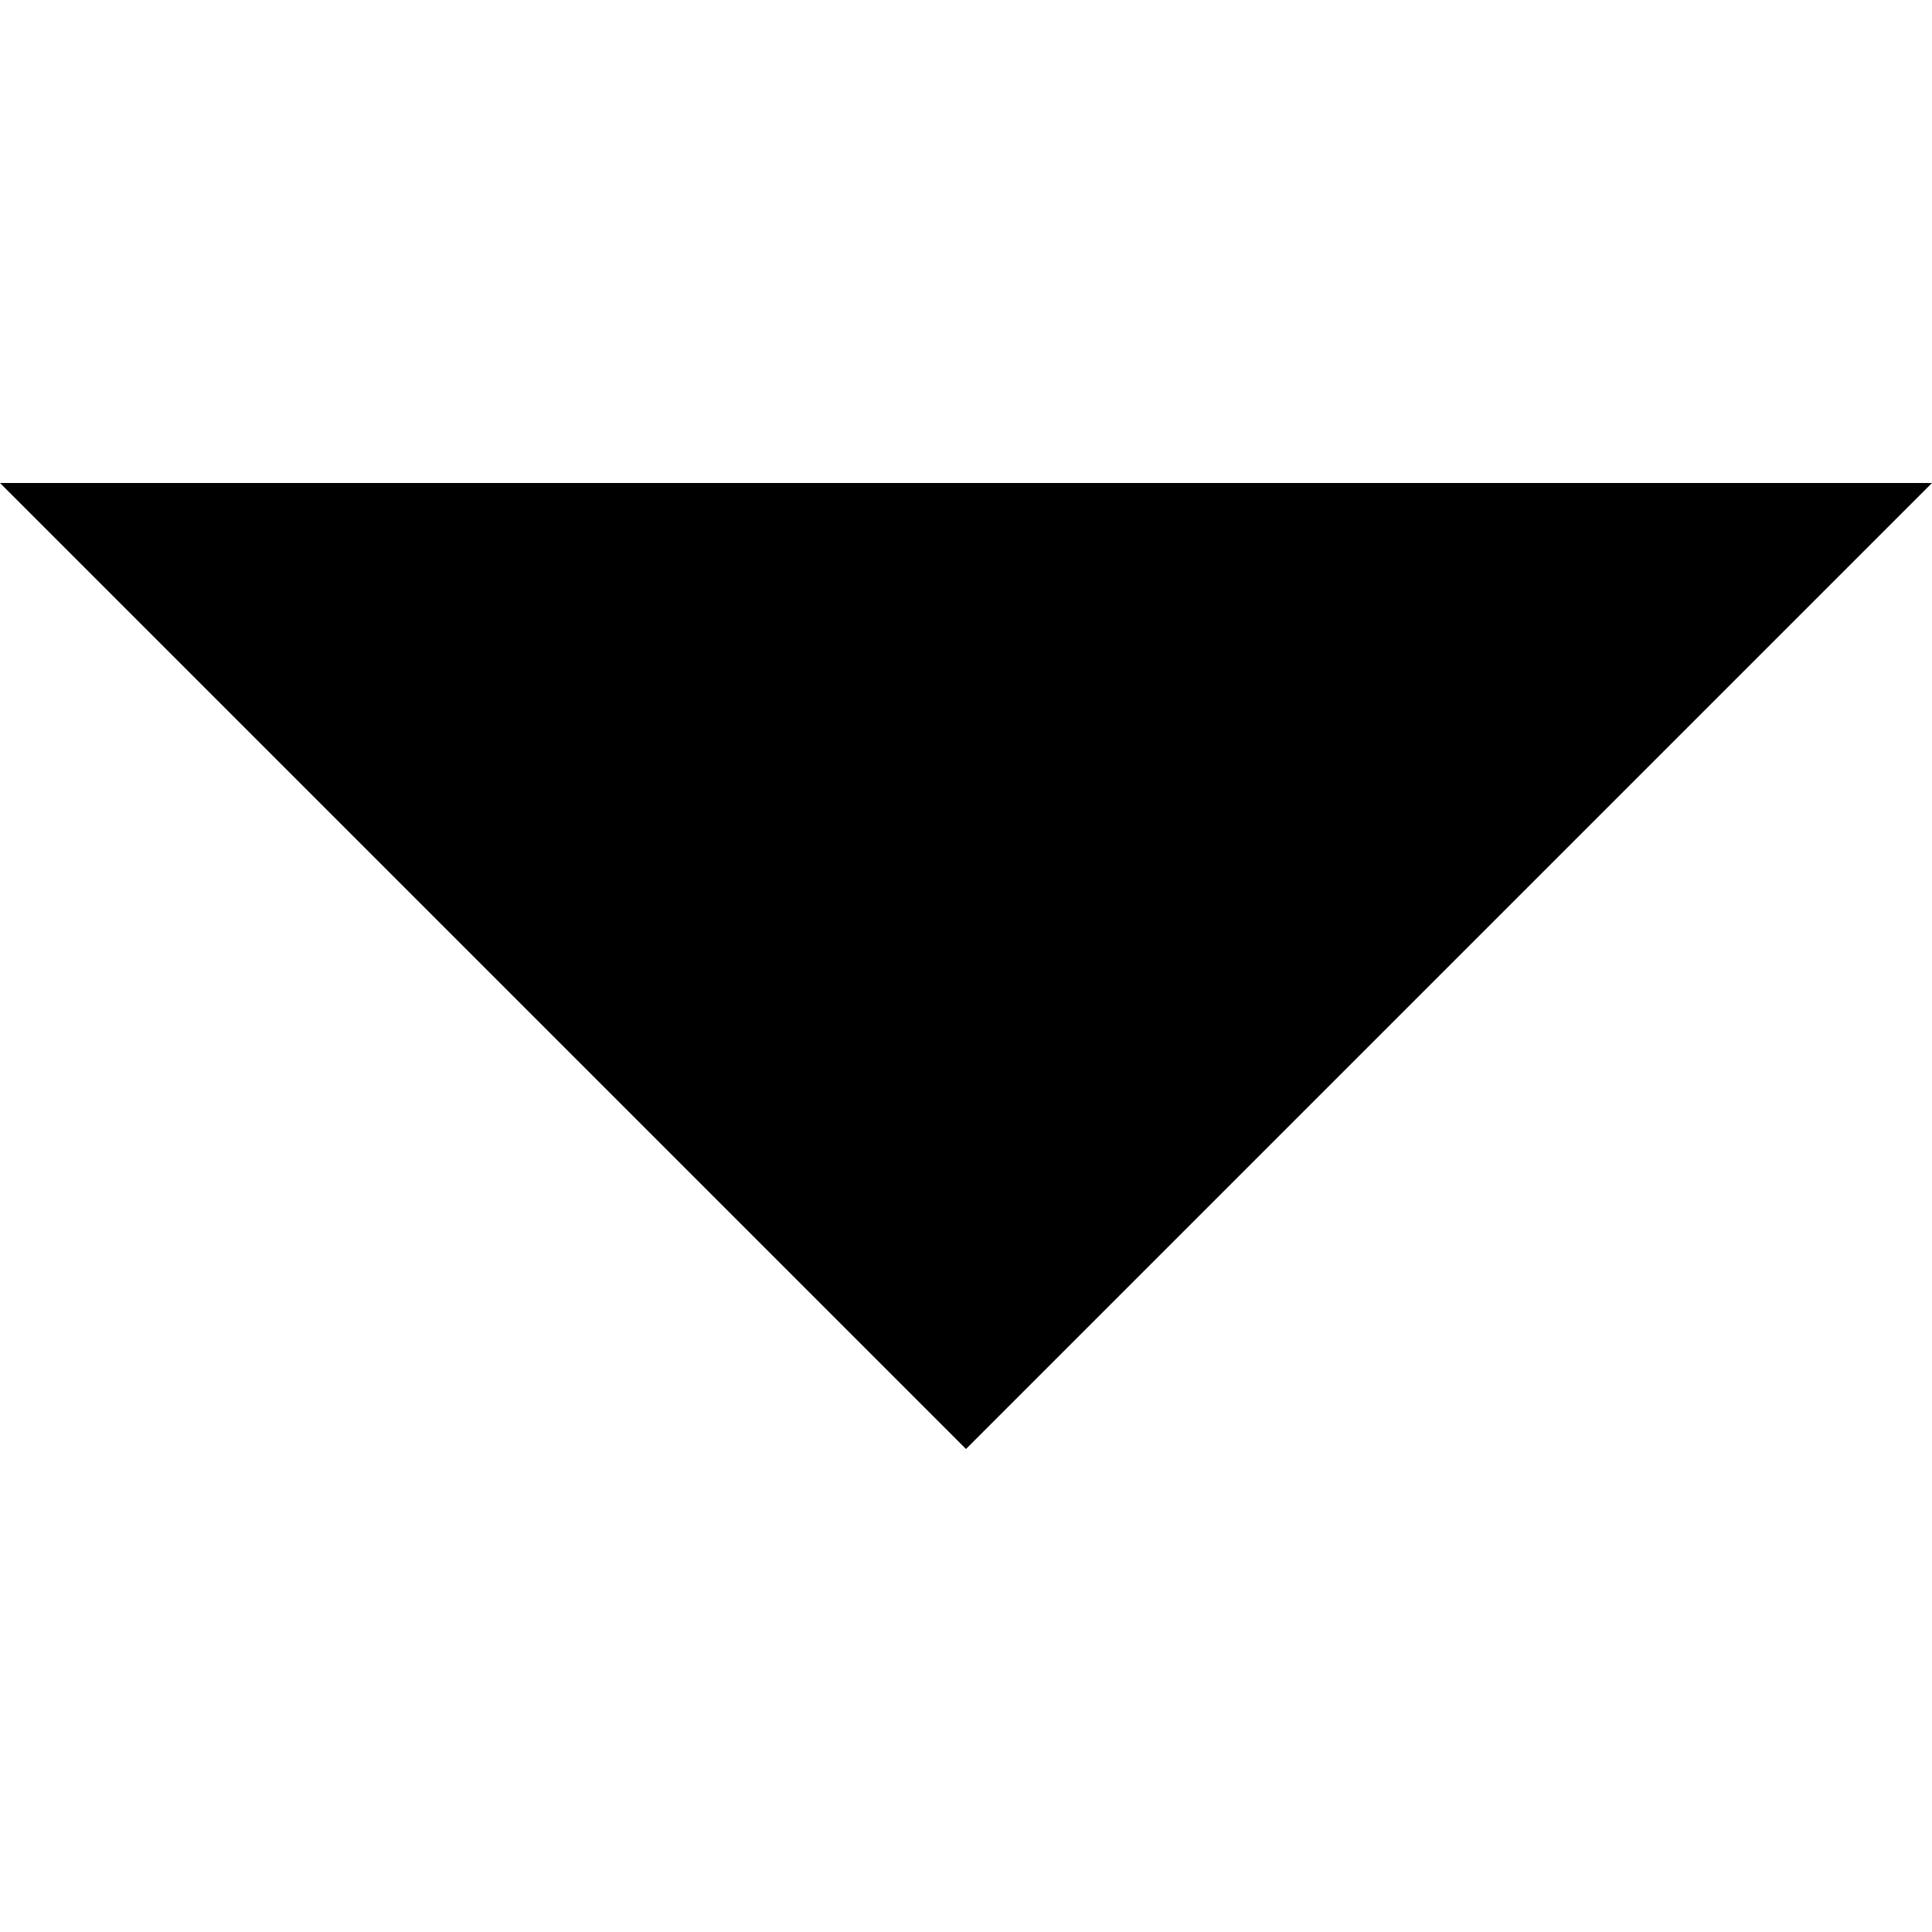
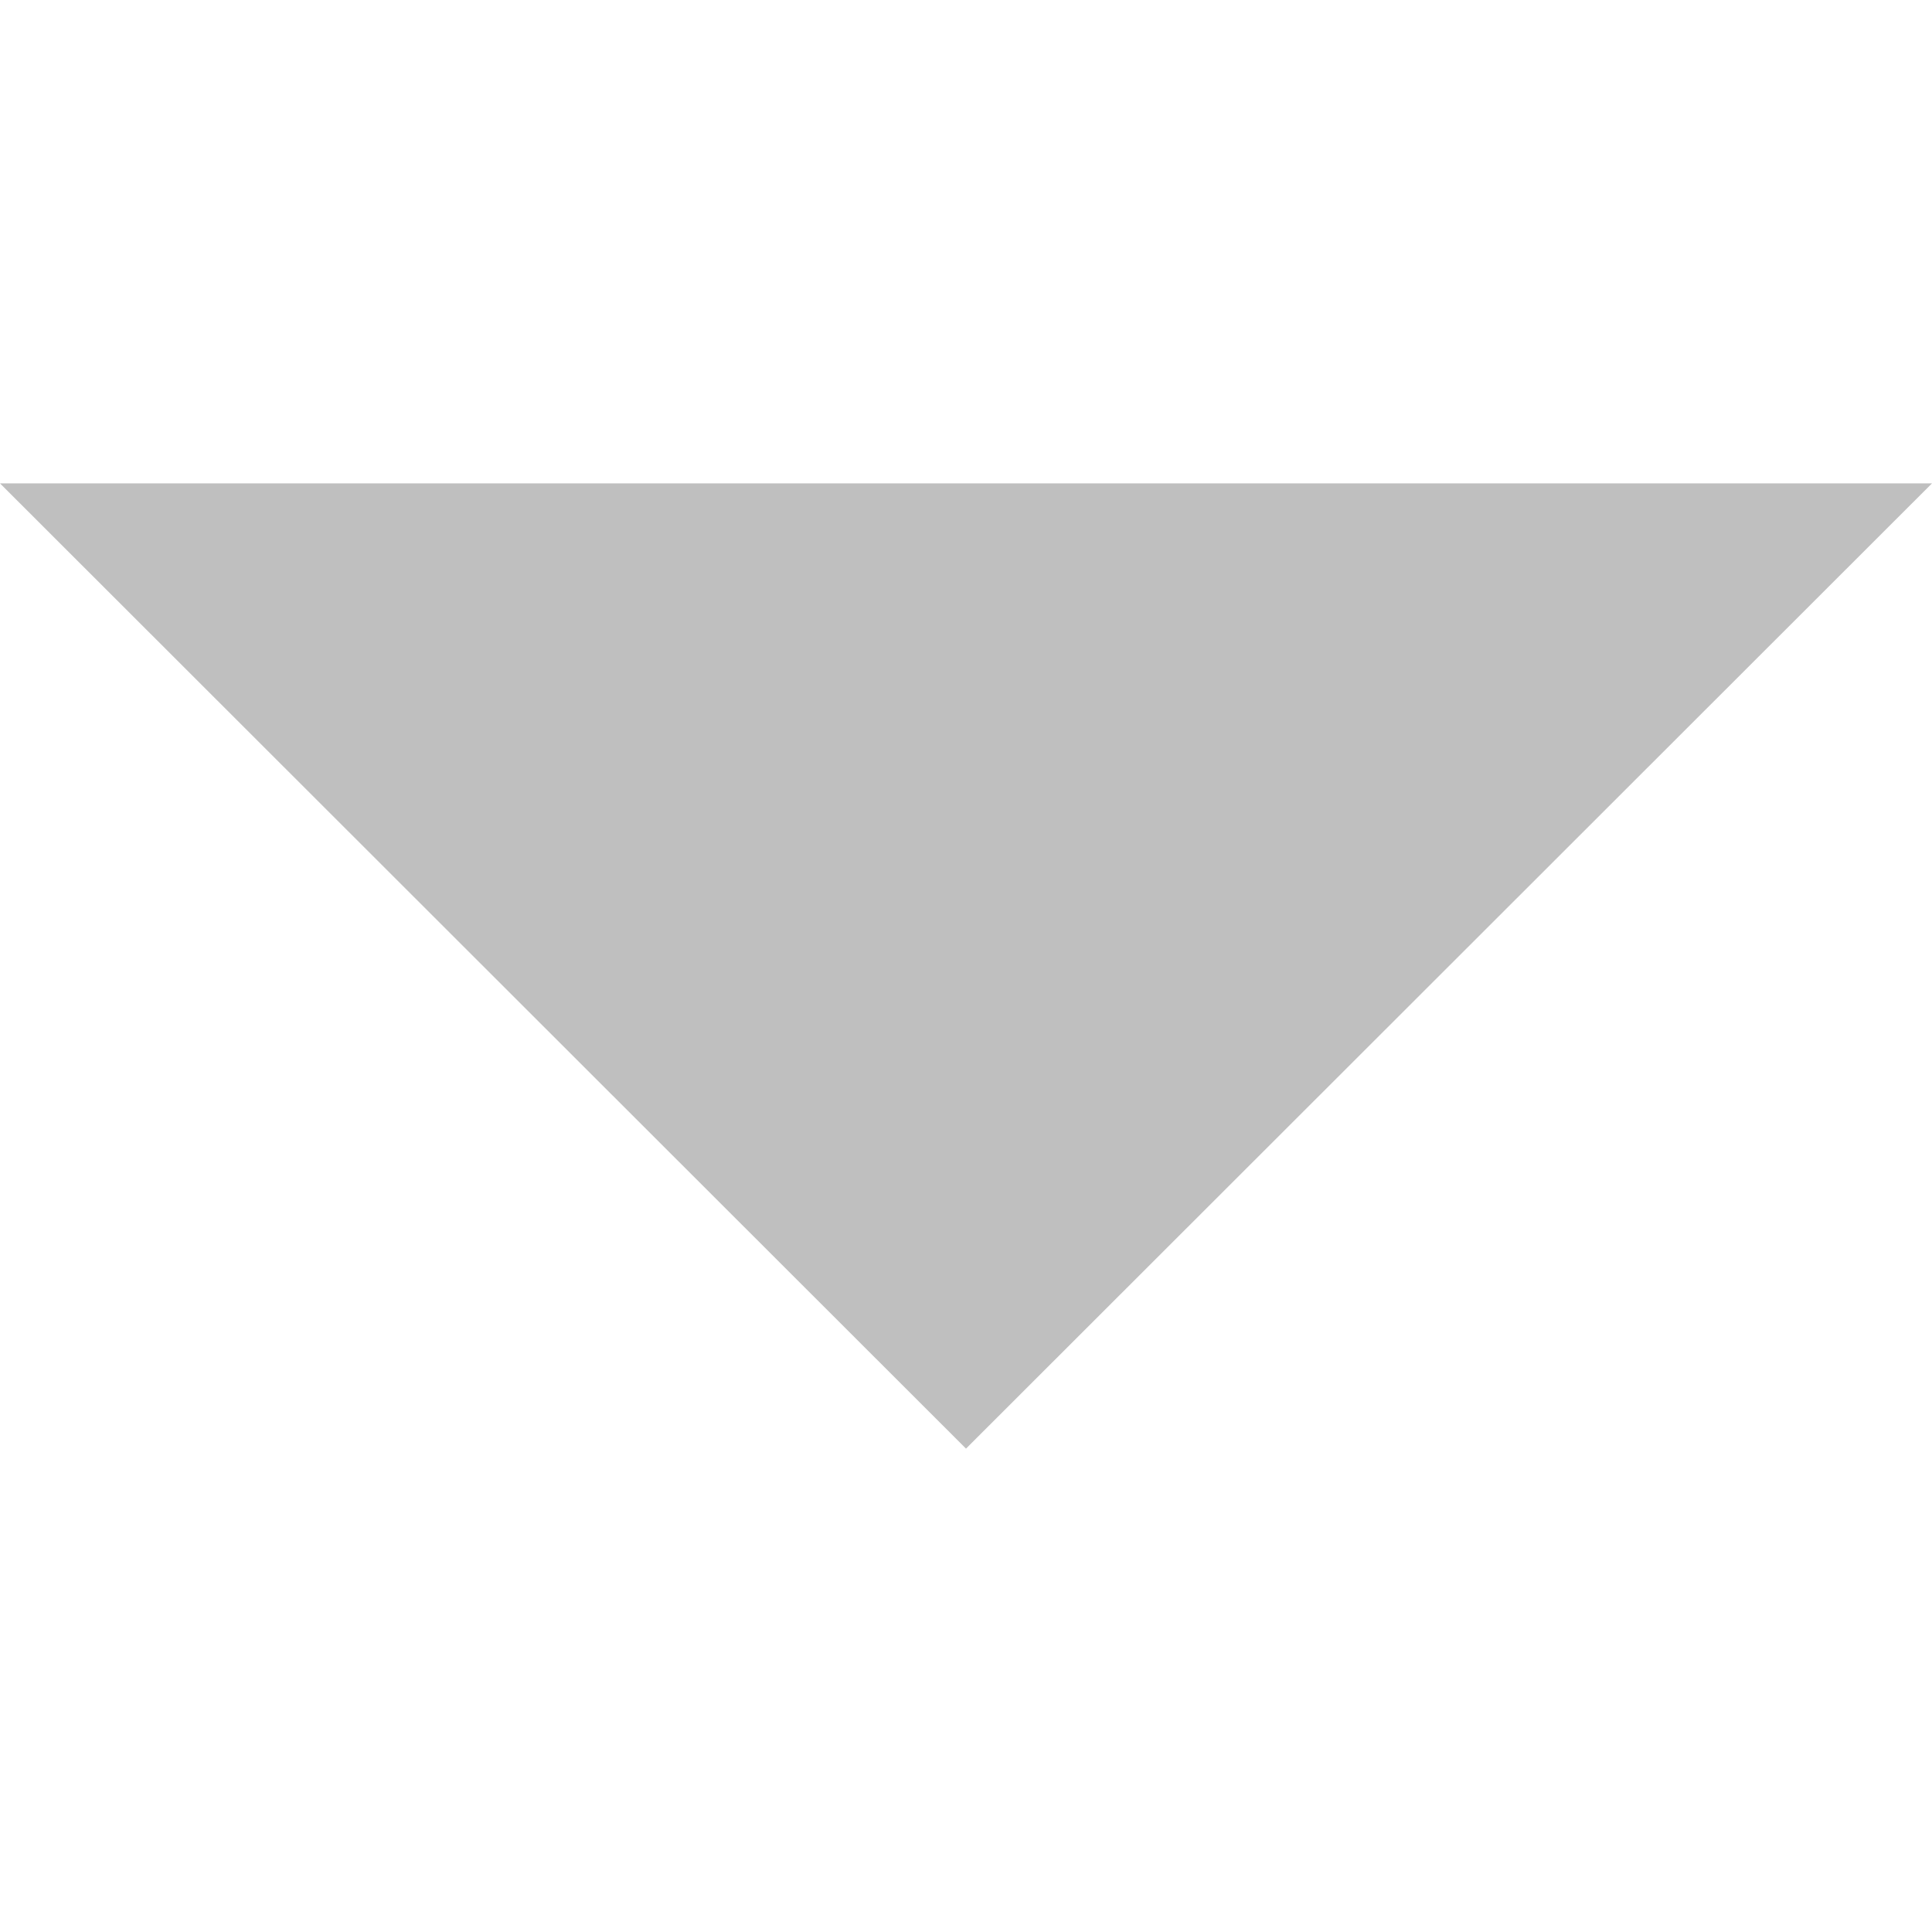
- <svg xmlns="http://www.w3.org/2000/svg" version="1.1" id="Capa_1" x="0px" y="0px" width="255px" height="255px" viewBox="0 0 255 255" style="enable-background:new 0 0 255 255;" xml:space="preserve">
+ <svg xmlns="http://www.w3.org/2000/svg" version="1.1" id="Capa_1" x="0px" y="0px" viewBox="0 0 255 255" style="enable-background:new 0 0 255 255;" xml:space="preserve">
+   <style type="text/css">
+ 	.st0{fill:#BFBFBF;}
+ </style>
  <g>
    <g id="arrow-drop-down">
-       <polygon points="0,63.75 127.5,191.25 255,63.75   " />
+       <polygon class="st0" points="0,63.8 127.5,191.2 255,63.8   " />
    </g>
  </g>
-   <g>
- </g>
-   <g>
- </g>
-   <g>
- </g>
-   <g>
- </g>
-   <g>
- </g>
-   <g>
- </g>
-   <g>
- </g>
-   <g>
- </g>
-   <g>
- </g>
-   <g>
- </g>
-   <g>
- </g>
-   <g>
- </g>
-   <g>
- </g>
-   <g>
- </g>
-   <g>
- </g>
</svg>
